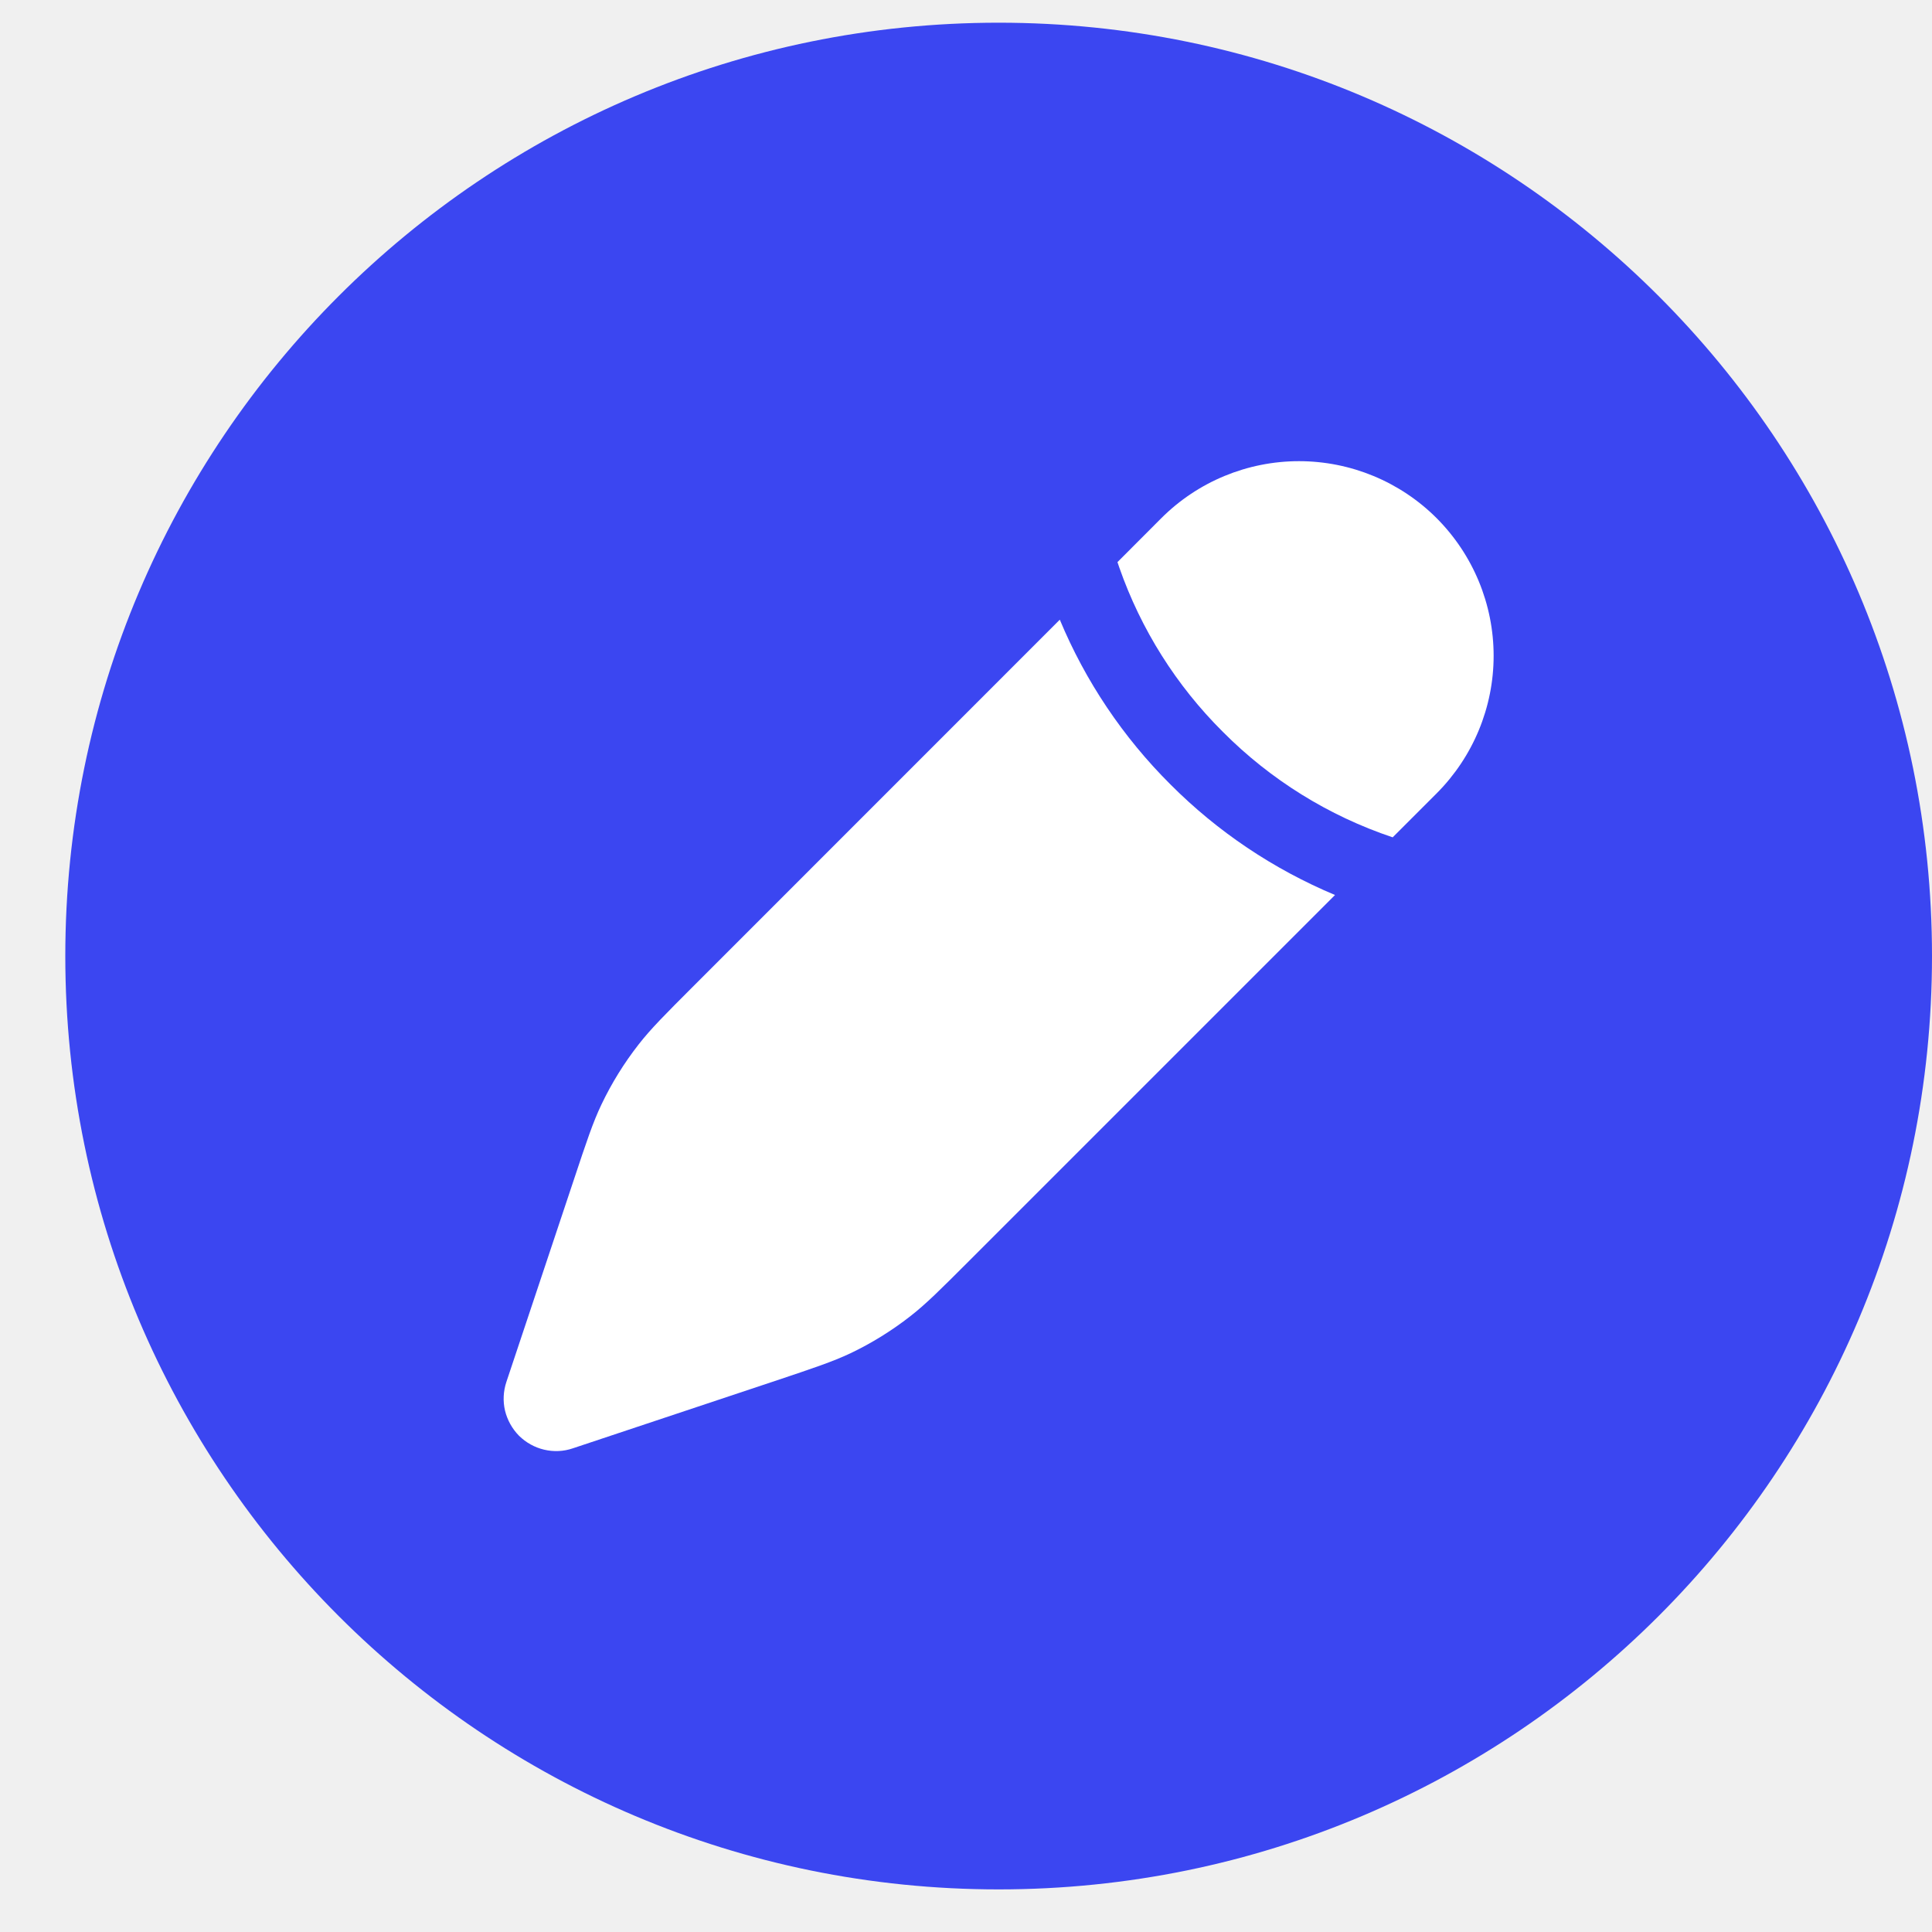
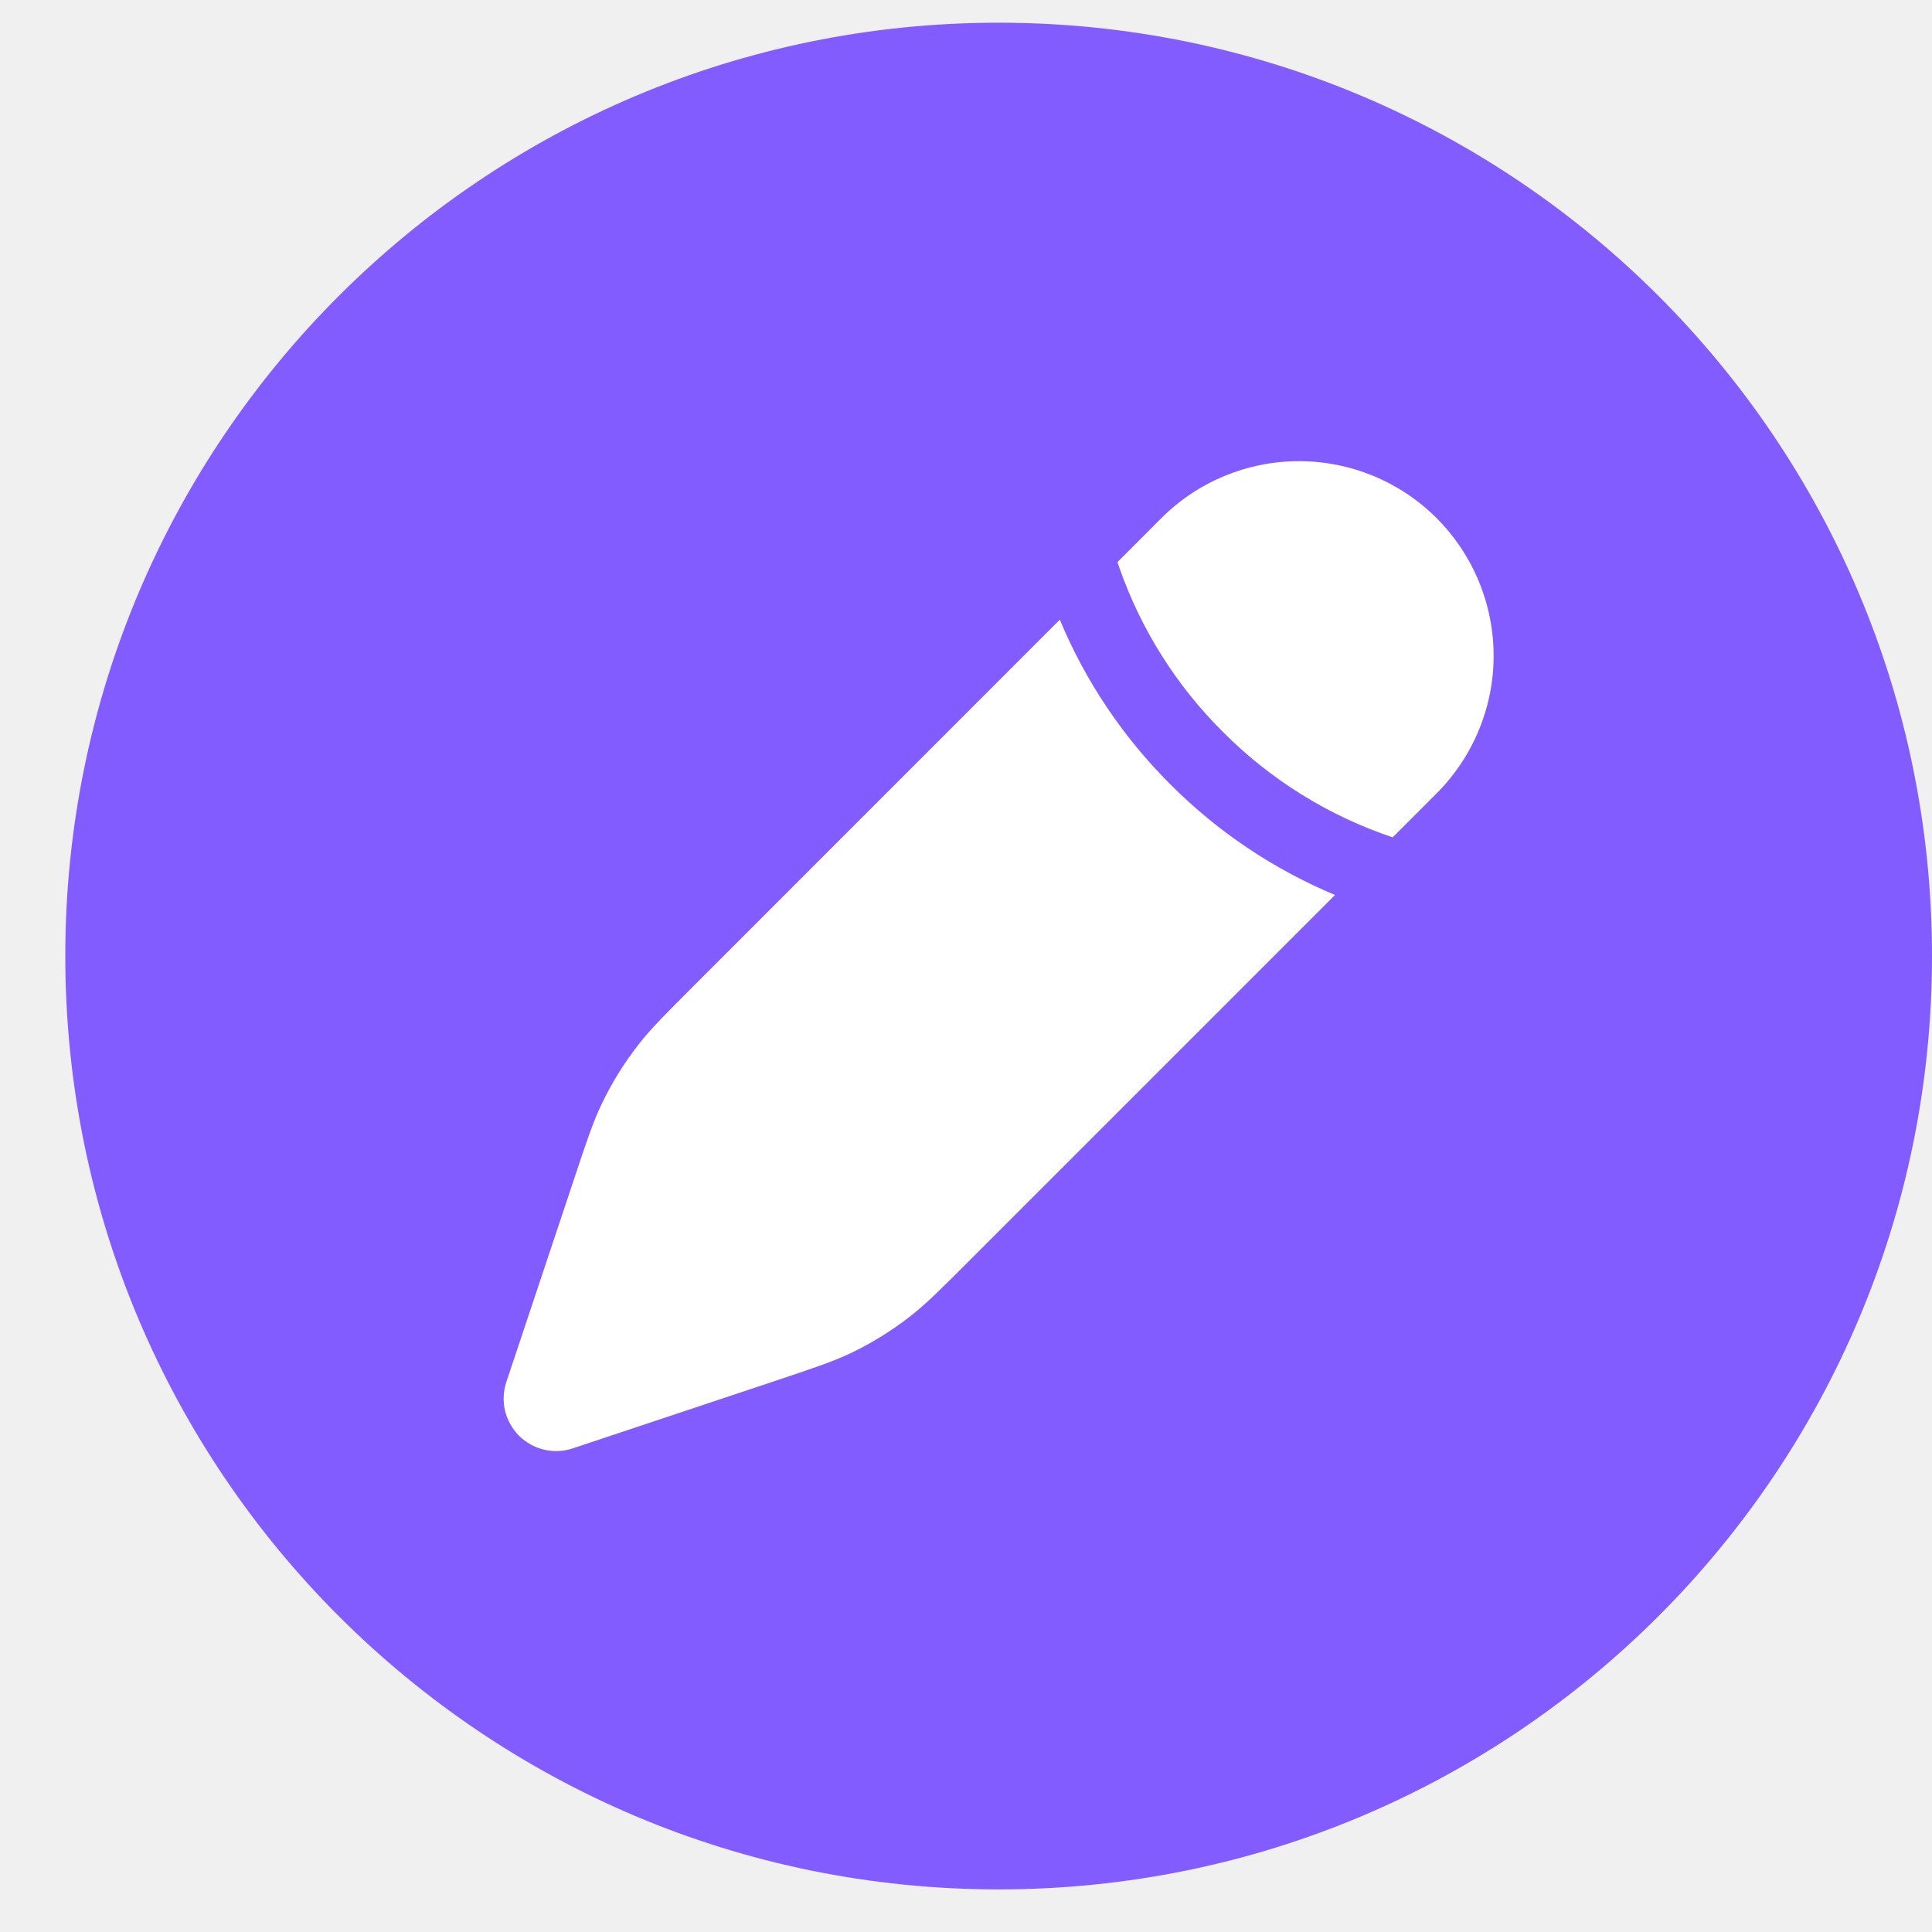
<svg xmlns="http://www.w3.org/2000/svg" width="20" height="20" viewBox="0 0 20 20" fill="none">
-   <circle cx="10.338" cy="9.897" r="9.662" fill="#3B46F1" />
+   <circle cx="10.338" cy="9.897" r="9.662" fill="#825CFF" />
  <path d="M10.031 13.054L13.82 9.265C13.183 8.998 12.604 8.61 12.116 8.12C11.626 7.632 11.237 7.053 10.971 6.415L7.182 10.205C6.886 10.501 6.738 10.649 6.611 10.812C6.461 11.004 6.332 11.212 6.227 11.432C6.138 11.618 6.072 11.817 5.94 12.214L5.242 14.306C5.21 14.402 5.205 14.505 5.228 14.603C5.252 14.701 5.302 14.791 5.373 14.863C5.445 14.934 5.535 14.984 5.633 15.007C5.731 15.03 5.834 15.026 5.93 14.993L8.022 14.296C8.419 14.163 8.617 14.097 8.804 14.009C9.024 13.904 9.232 13.775 9.424 13.625C9.587 13.498 9.735 13.35 10.031 13.054ZM14.872 8.213C15.249 7.835 15.462 7.323 15.462 6.789C15.462 6.254 15.249 5.742 14.872 5.364C14.494 4.986 13.981 4.774 13.447 4.774C12.913 4.774 12.4 4.986 12.022 5.364L11.568 5.819L11.587 5.875C11.811 6.516 12.178 7.098 12.659 7.576C13.152 8.072 13.754 8.446 14.417 8.668L14.872 8.213Z" fill="white" />
</svg>
